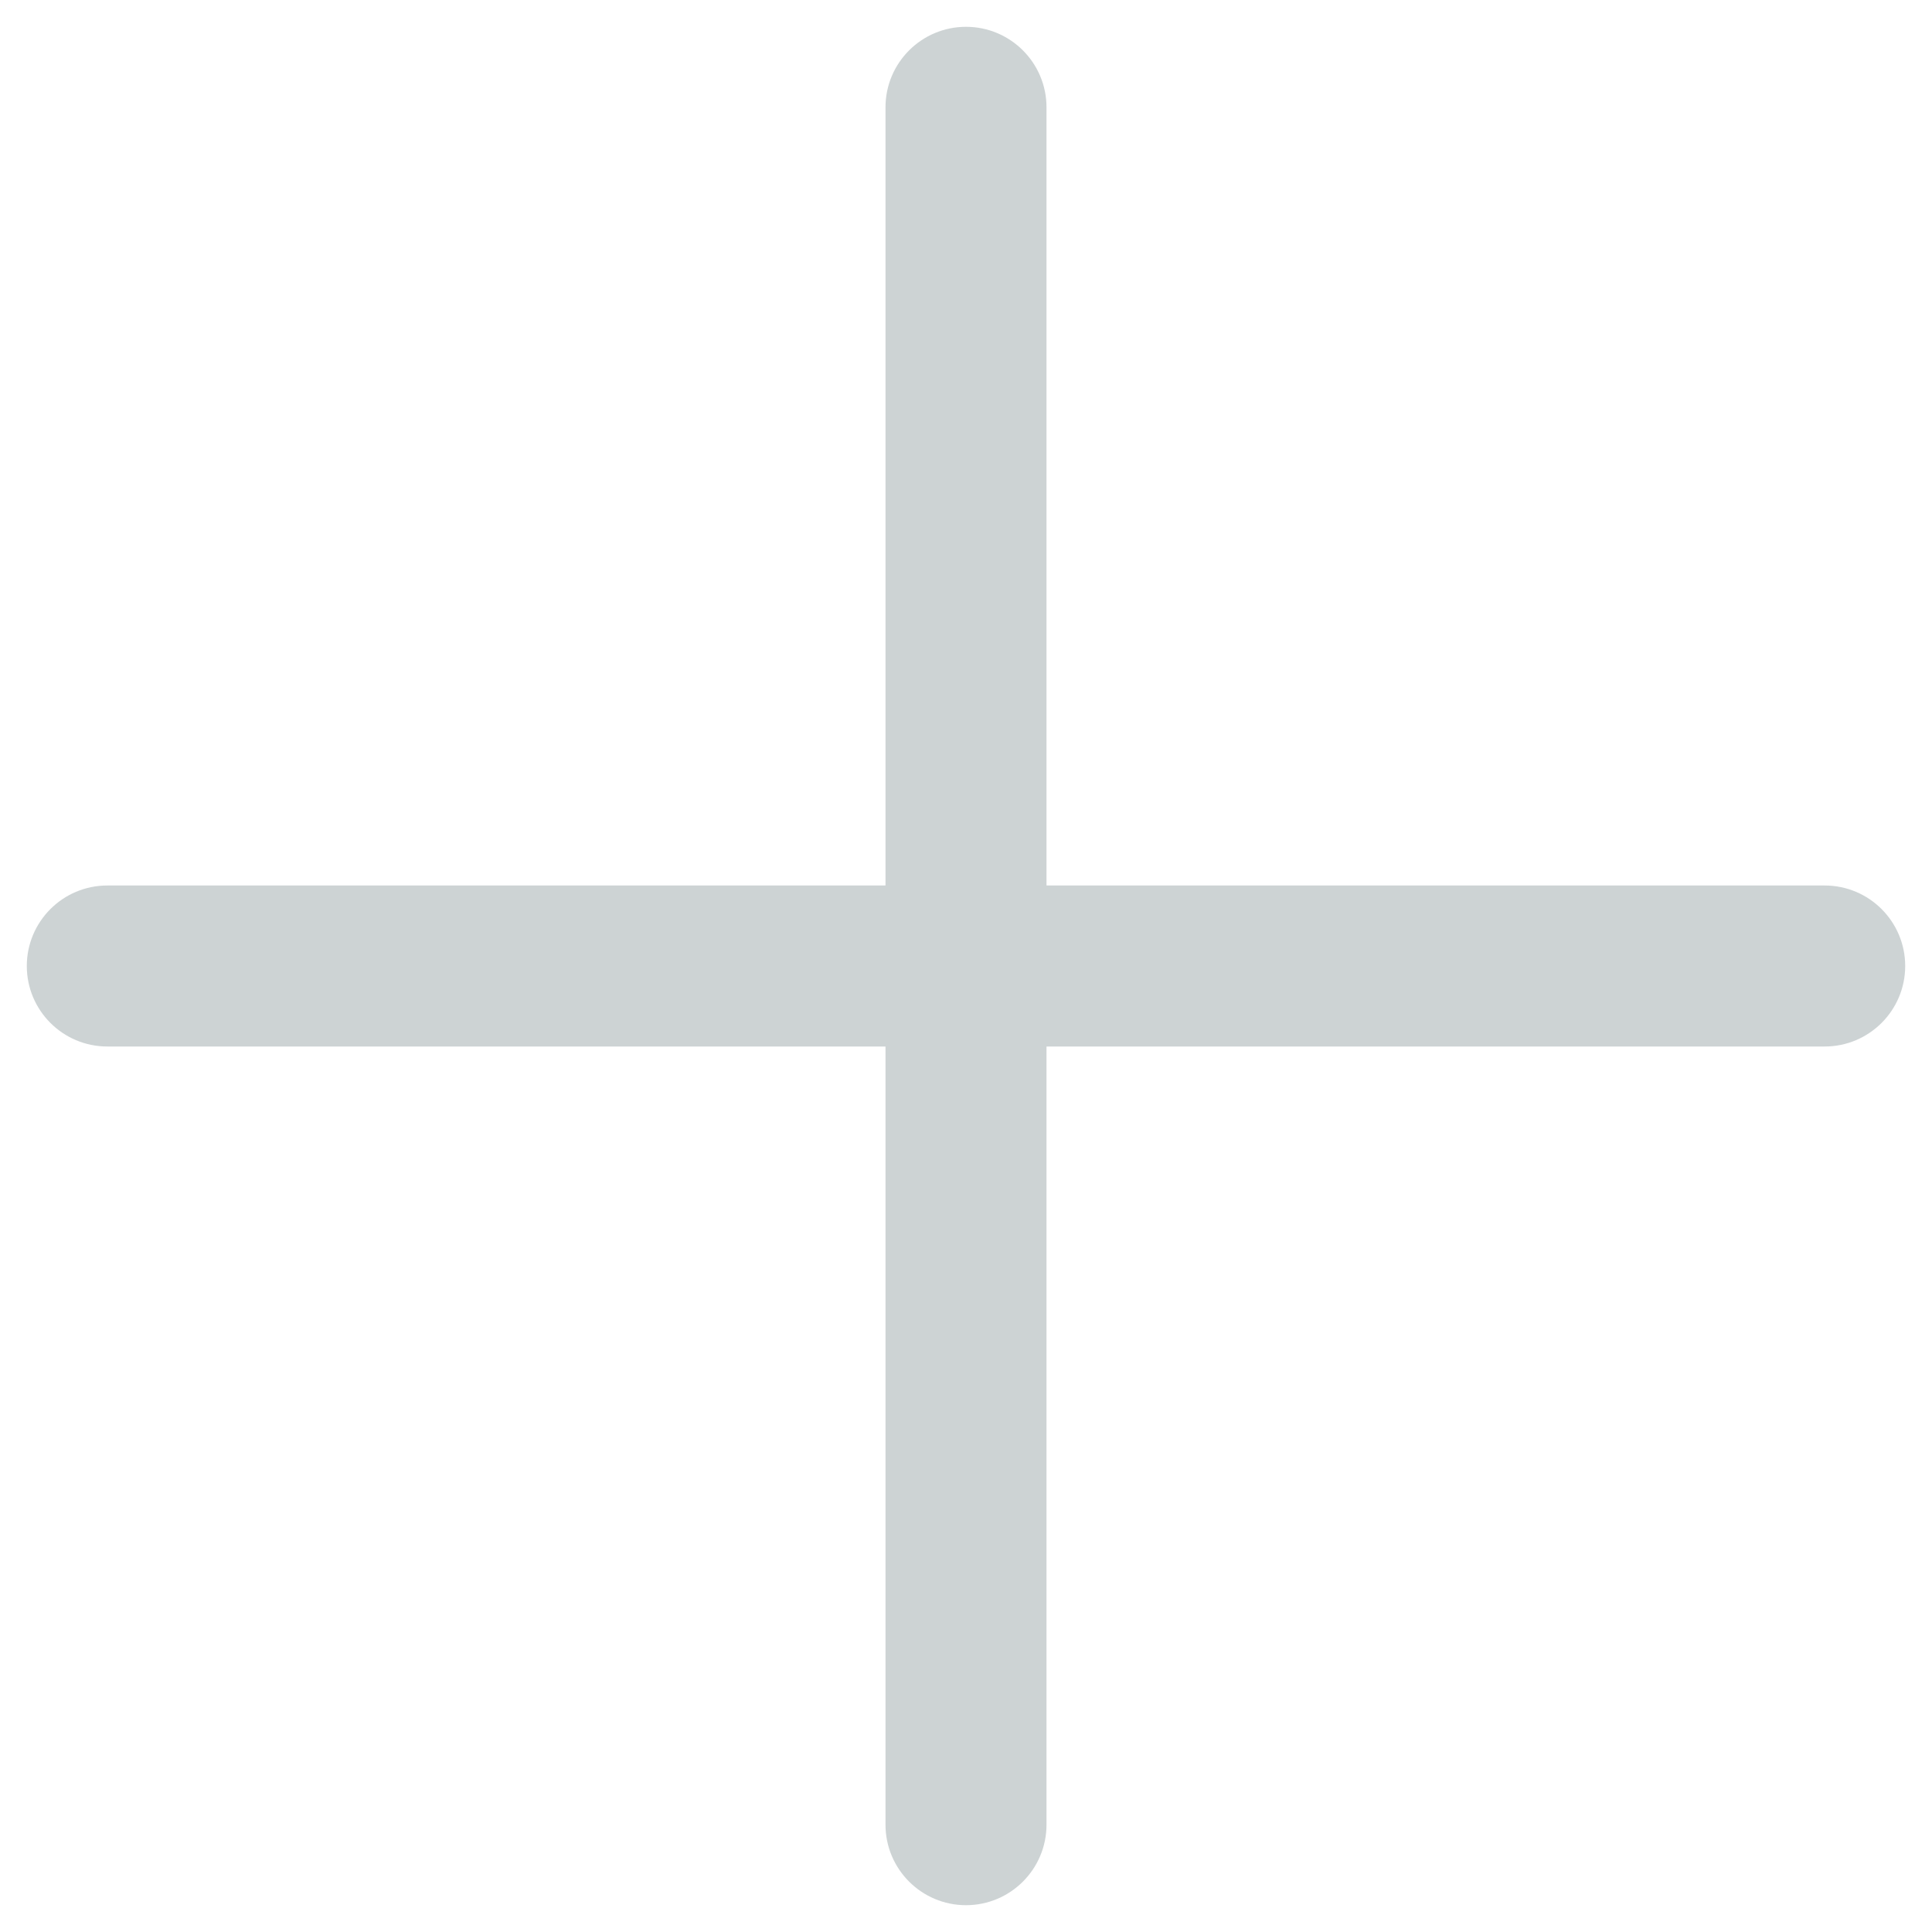
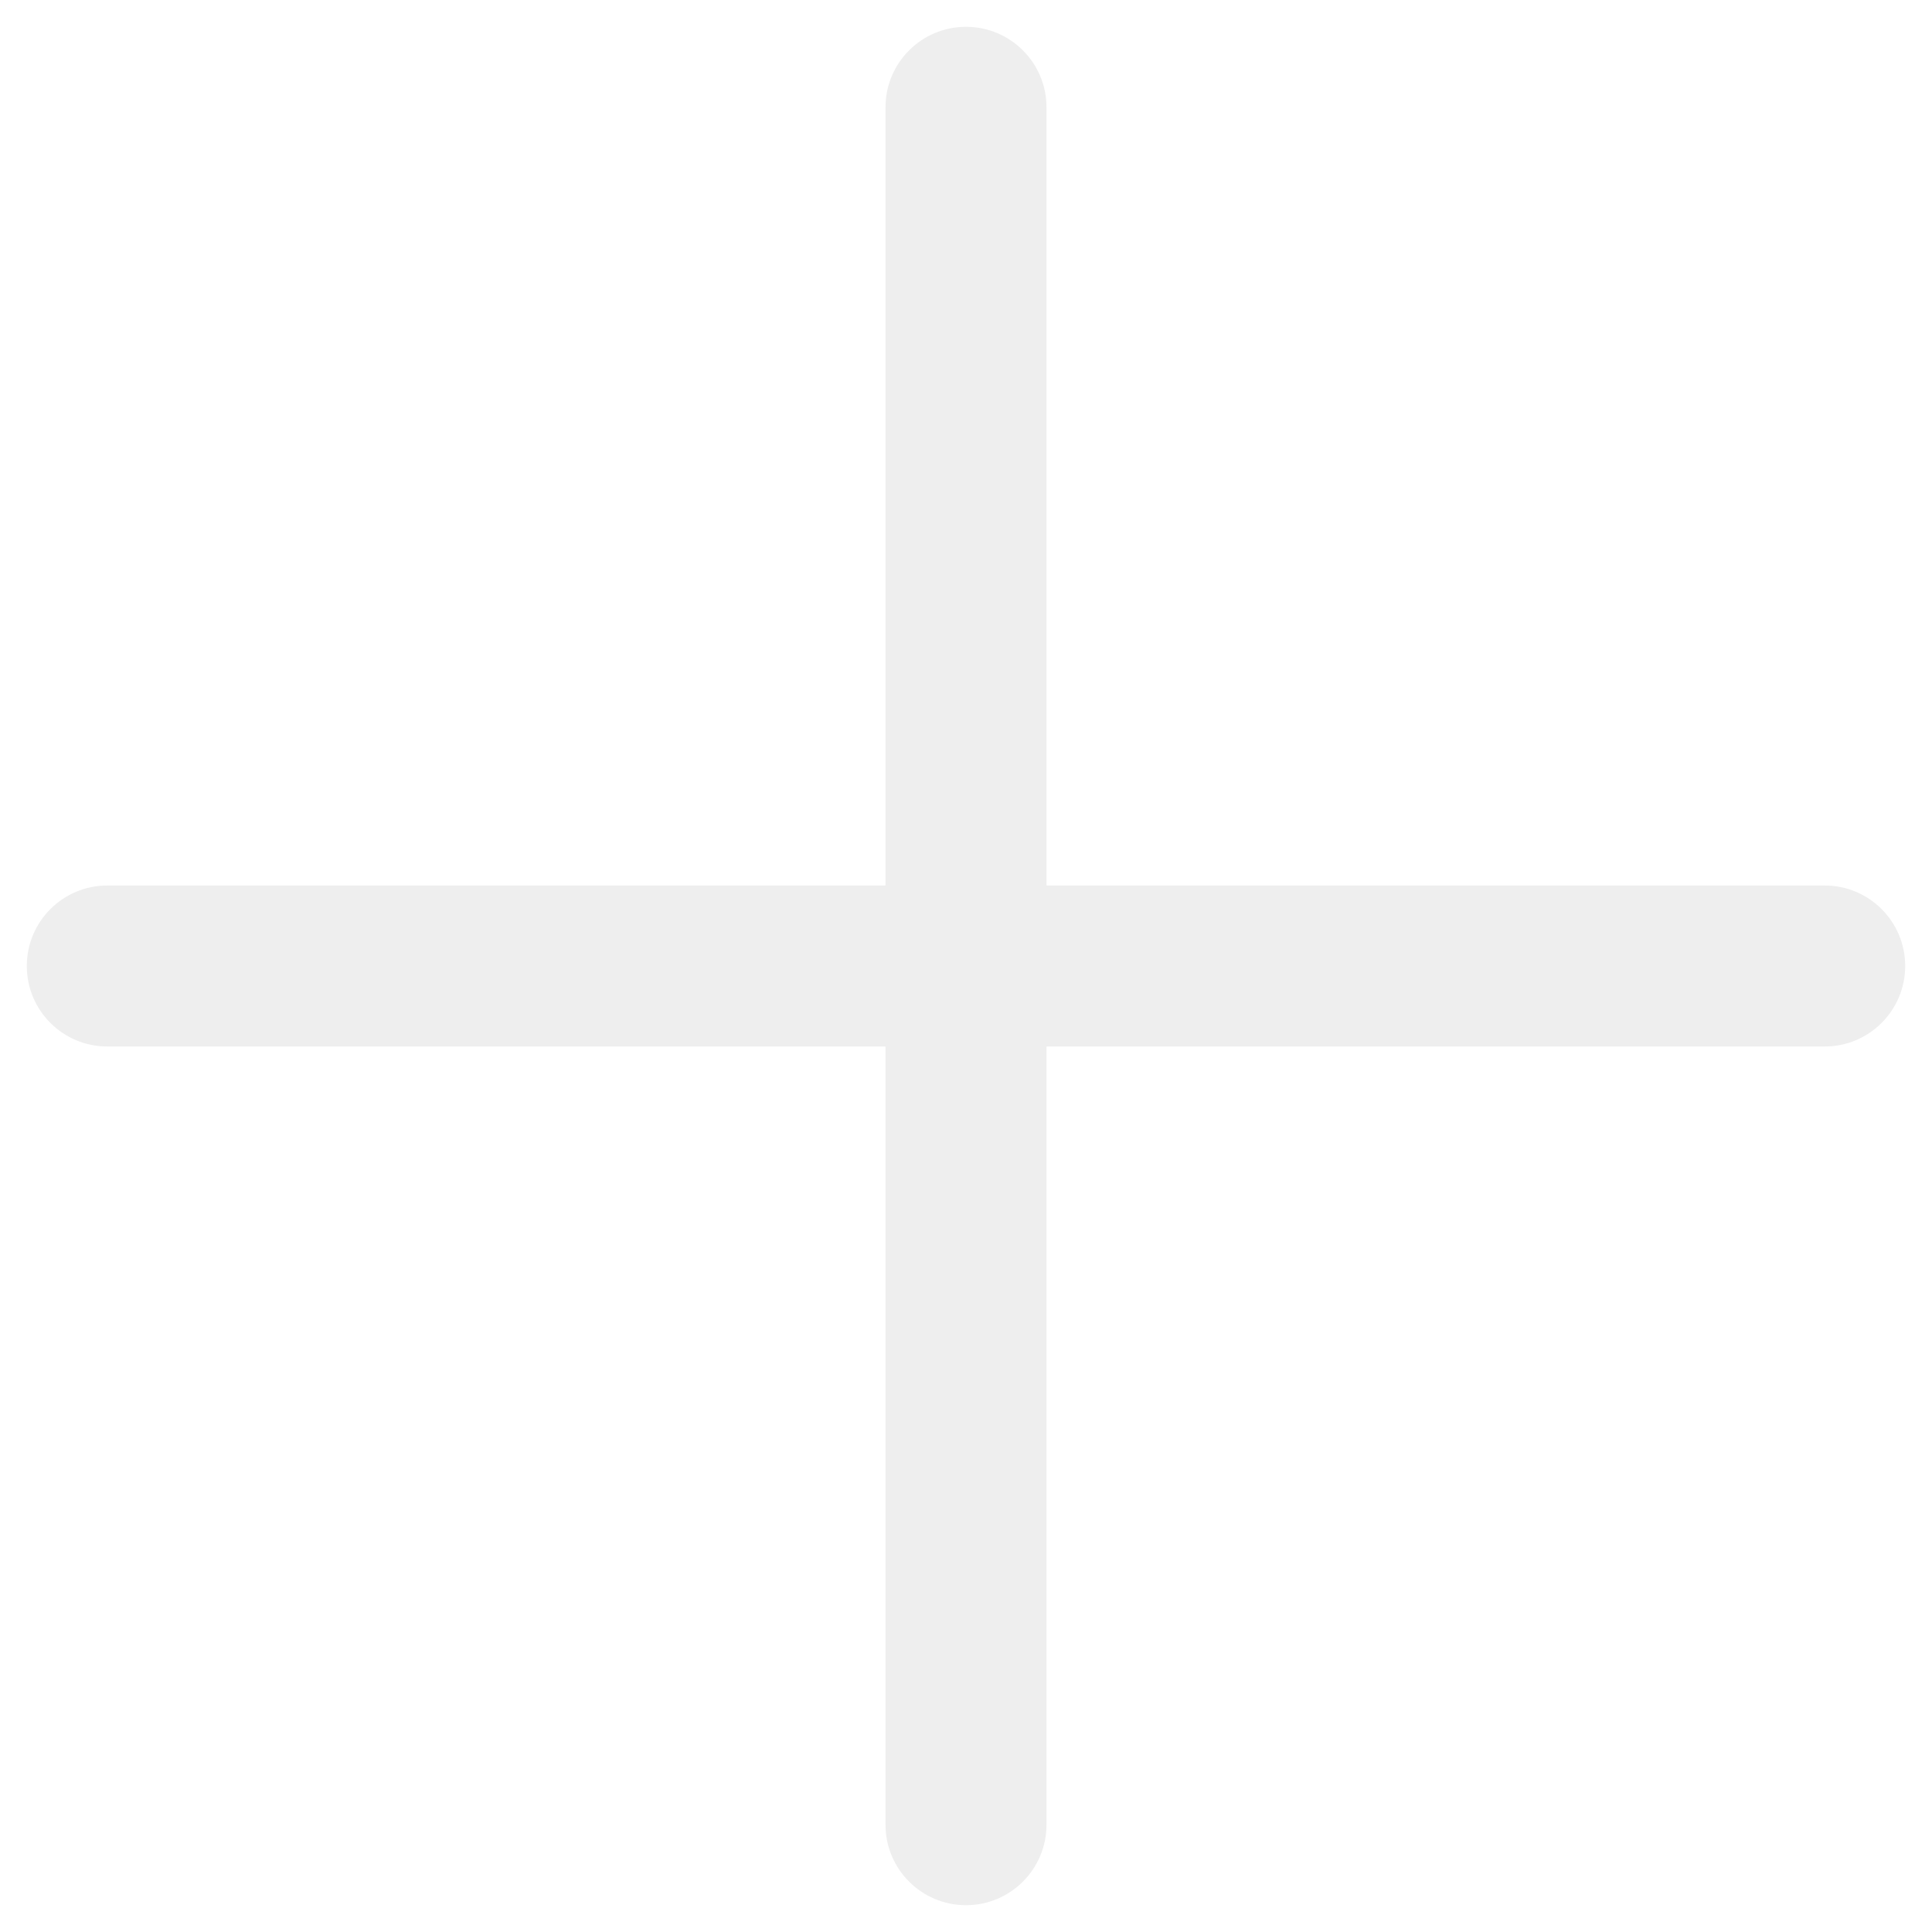
<svg xmlns="http://www.w3.org/2000/svg" width="18" height="18" viewBox="0 0 24 24" fill="none">
-   <path fill-rule="evenodd" clip-rule="evenodd" d="M12 0.333C12.552 0.333 13 0.781 13 1.333V11H22.667C23.219 11 23.667 11.448 23.667 12C23.667 12.552 23.219 13 22.667 13H13V22.667C13 23.219 12.552 23.667 12 23.667C11.448 23.667 11 23.219 11 22.667V13H1.333C0.781 13 0.333 12.552 0.333 12C0.333 11.448 0.781 11 1.333 11H11V1.333C11 0.781 11.448 0.333 12 0.333Z" fill="#CDD3D4" />
+   <path fill-rule="evenodd" clip-rule="evenodd" d="M12 0.333C12.552 0.333 13 0.781 13 1.333V11H22.667C23.219 11 23.667 11.448 23.667 12C23.667 12.552 23.219 13 22.667 13H13V22.667C13 23.219 12.552 23.667 12 23.667C11.448 23.667 11 23.219 11 22.667V13H1.333C0.781 13 0.333 12.552 0.333 12C0.333 11.448 0.781 11 1.333 11H11V1.333C11 0.781 11.448 0.333 12 0.333Z" fill="#eeeeee" />
</svg>
